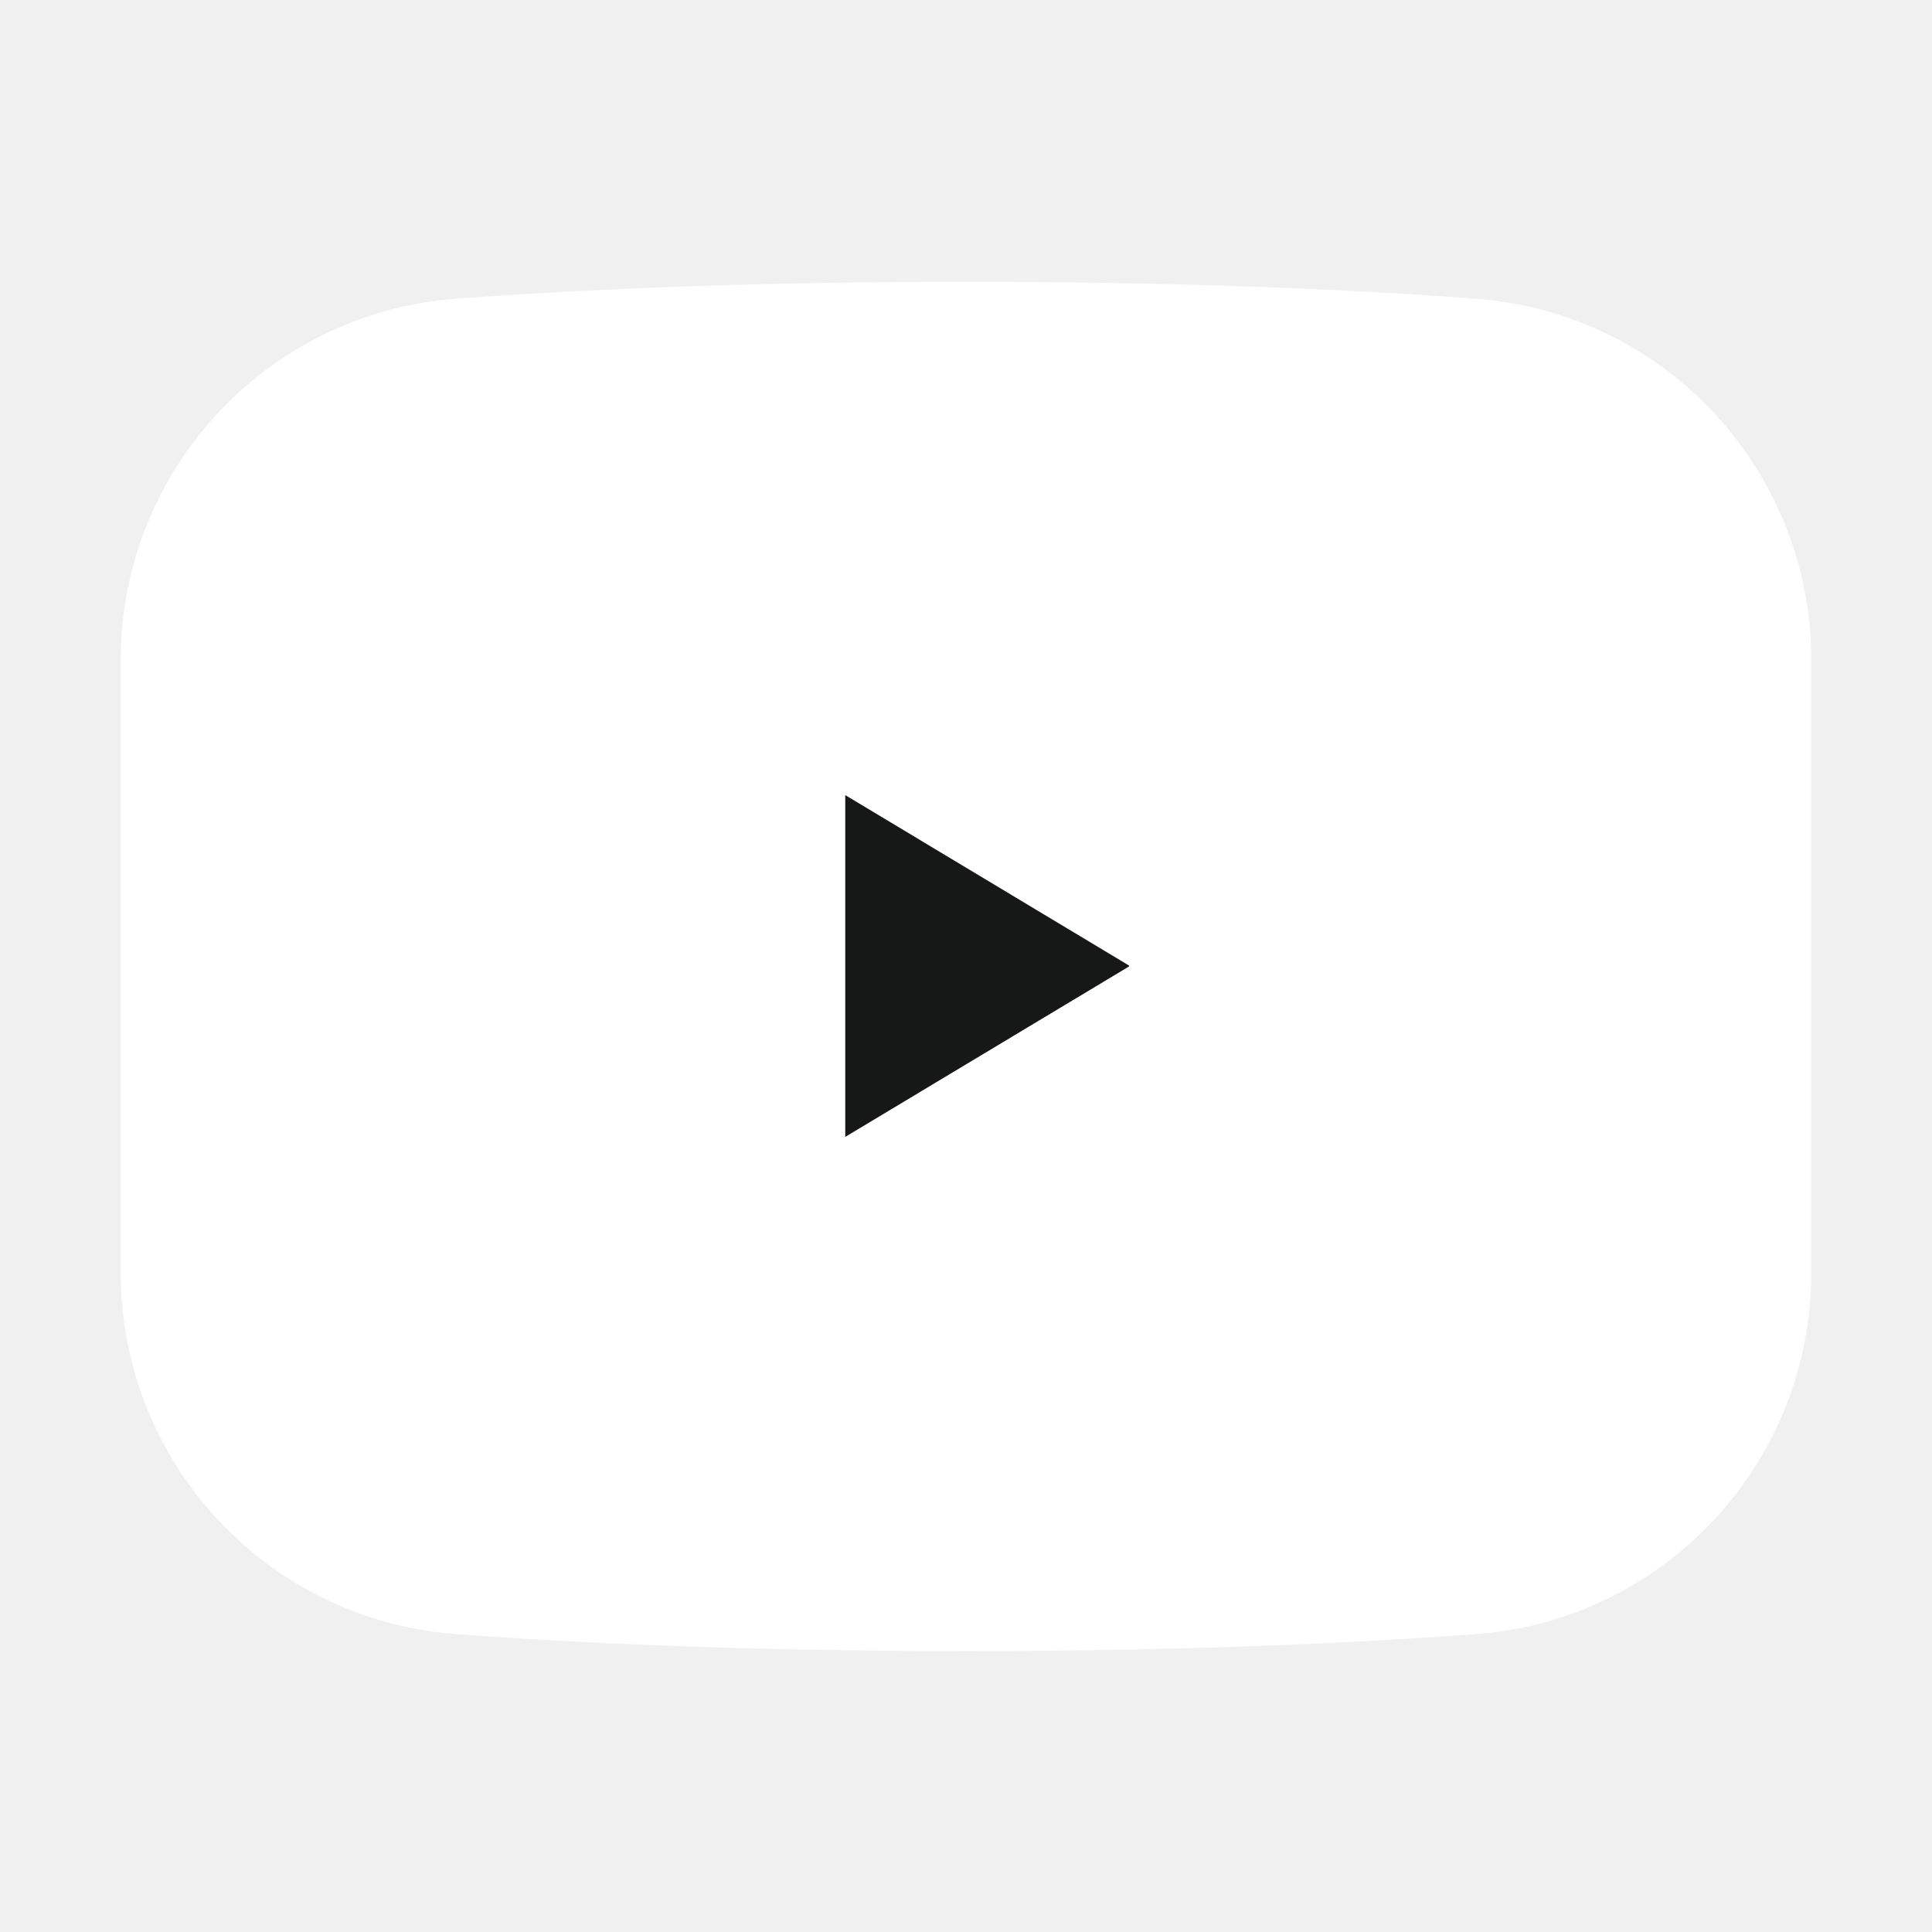
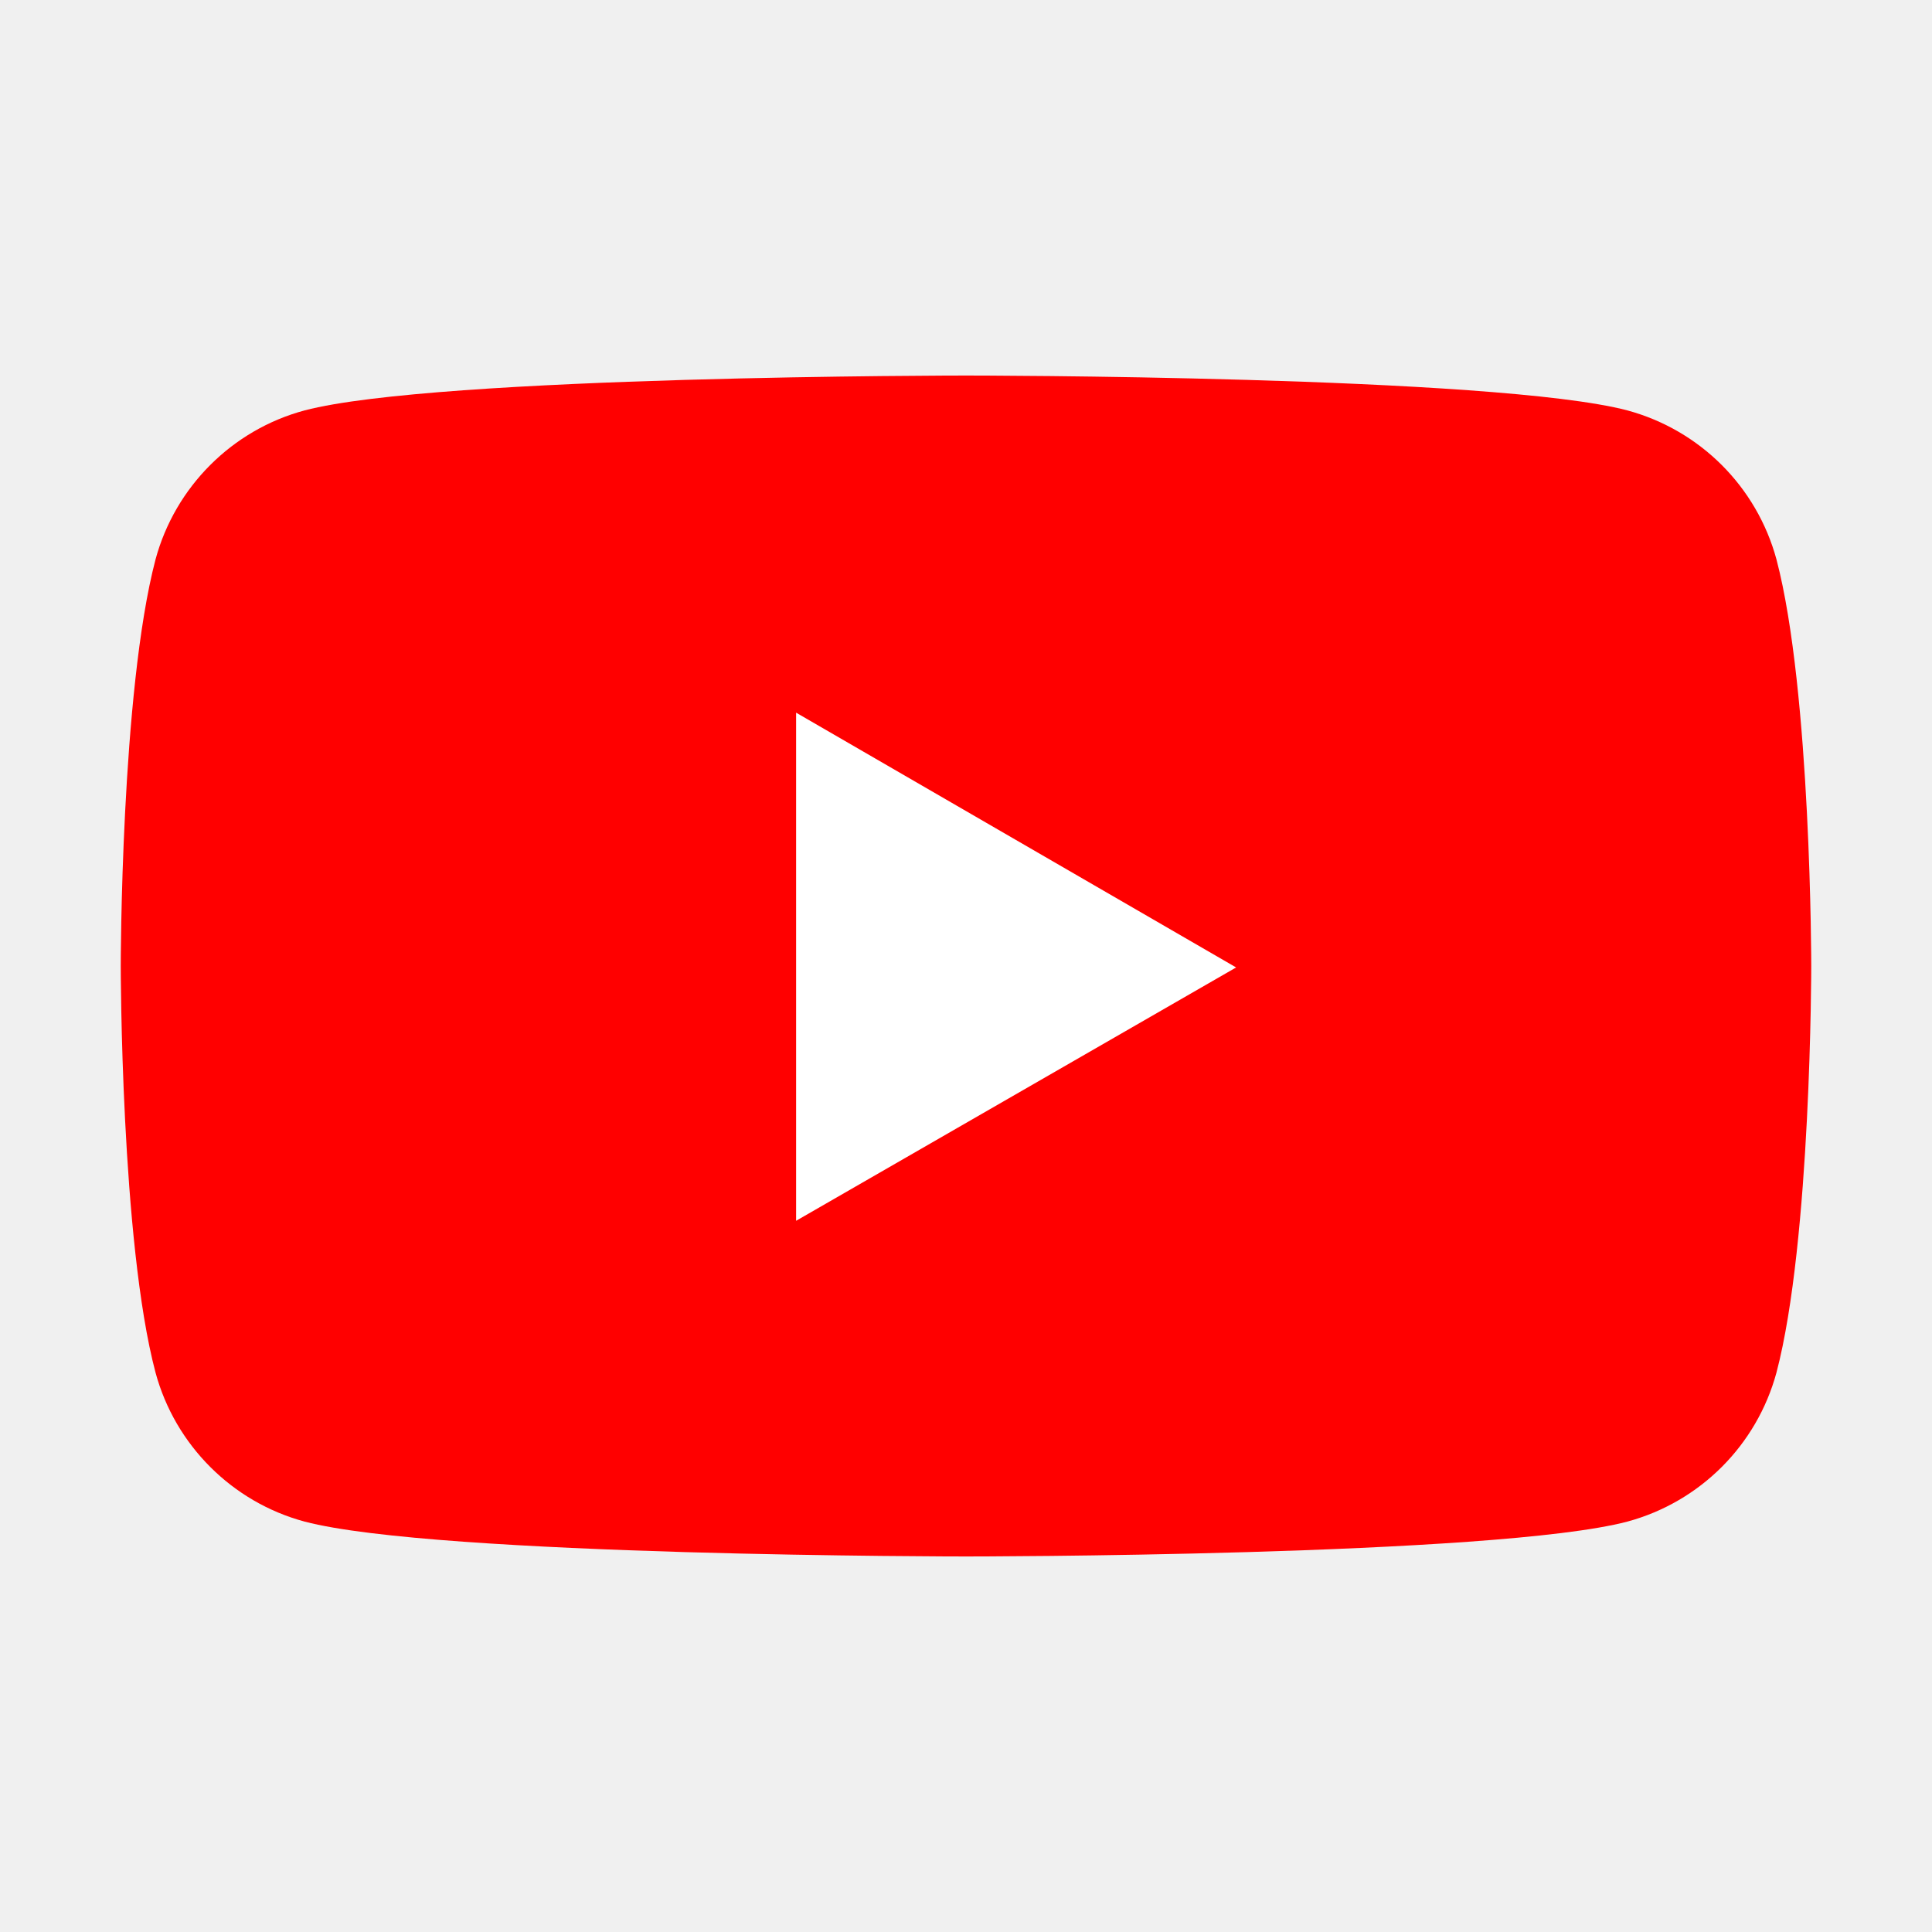
- <svg xmlns="http://www.w3.org/2000/svg" fill="#ffffff" width="800px" height="800px" viewBox="0 0 24 24" id="youtube" data-name="Flat Color" class="icon flat-color" stroke="#ffffff">
-   <g id="SVGRepo_bgCarrier" stroke-width="0" />
-   <g id="SVGRepo_tracerCarrier" stroke-linecap="round" stroke-linejoin="round" />
-   <g id="SVGRepo_iconCarrier">
-     <path id="primary" d="M18.31,4.21C16.42,4.07,14.29,4,12,4s-4.42.07-6.31.21A4,4,0,0,0,2,8.2v7.6a4,4,0,0,0,3.69,4c1.89.14,4,.21,6.31.21s4.42-.07,6.31-.21a4,4,0,0,0,3.69-4V8.2A4,4,0,0,0,18.31,4.21Z" style="fill: #ffffff;" />
-     <path id="secondary" d="M10,9.88v4.24a.5.5,0,0,0,.76.43l3.53-2.12a.51.51,0,0,0,0-.86L10.76,9.45A.5.5,0,0,0,10,9.88Z" style="fill: #161717;" />
-   </g>
+ <svg xmlns="http://www.w3.org/2000/svg" width="800px" height="800px" viewBox="0 0 16 16" fill="none">
+   <path fill="red" d="M14.712 4.633a1.754 1.754 0 00-1.234-1.234C12.382 3.11 8 3.11 8 3.11s-4.382 0-5.478.289c-.6.161-1.072.634-1.234 1.234C1 5.728 1 8 1 8s0 2.283.288 3.367c.162.6.635 1.073 1.234 1.234C3.618 12.89 8 12.89 8 12.89s4.382 0 5.478-.289a1.754 1.754 0 001.234-1.234C15 10.272 15 8 15 8s0-2.272-.288-3.367z" />
+   <path fill="#ffffff" d="M6.593 10.11l3.644-2.098-3.644-2.11v4.208z" />
</svg>
